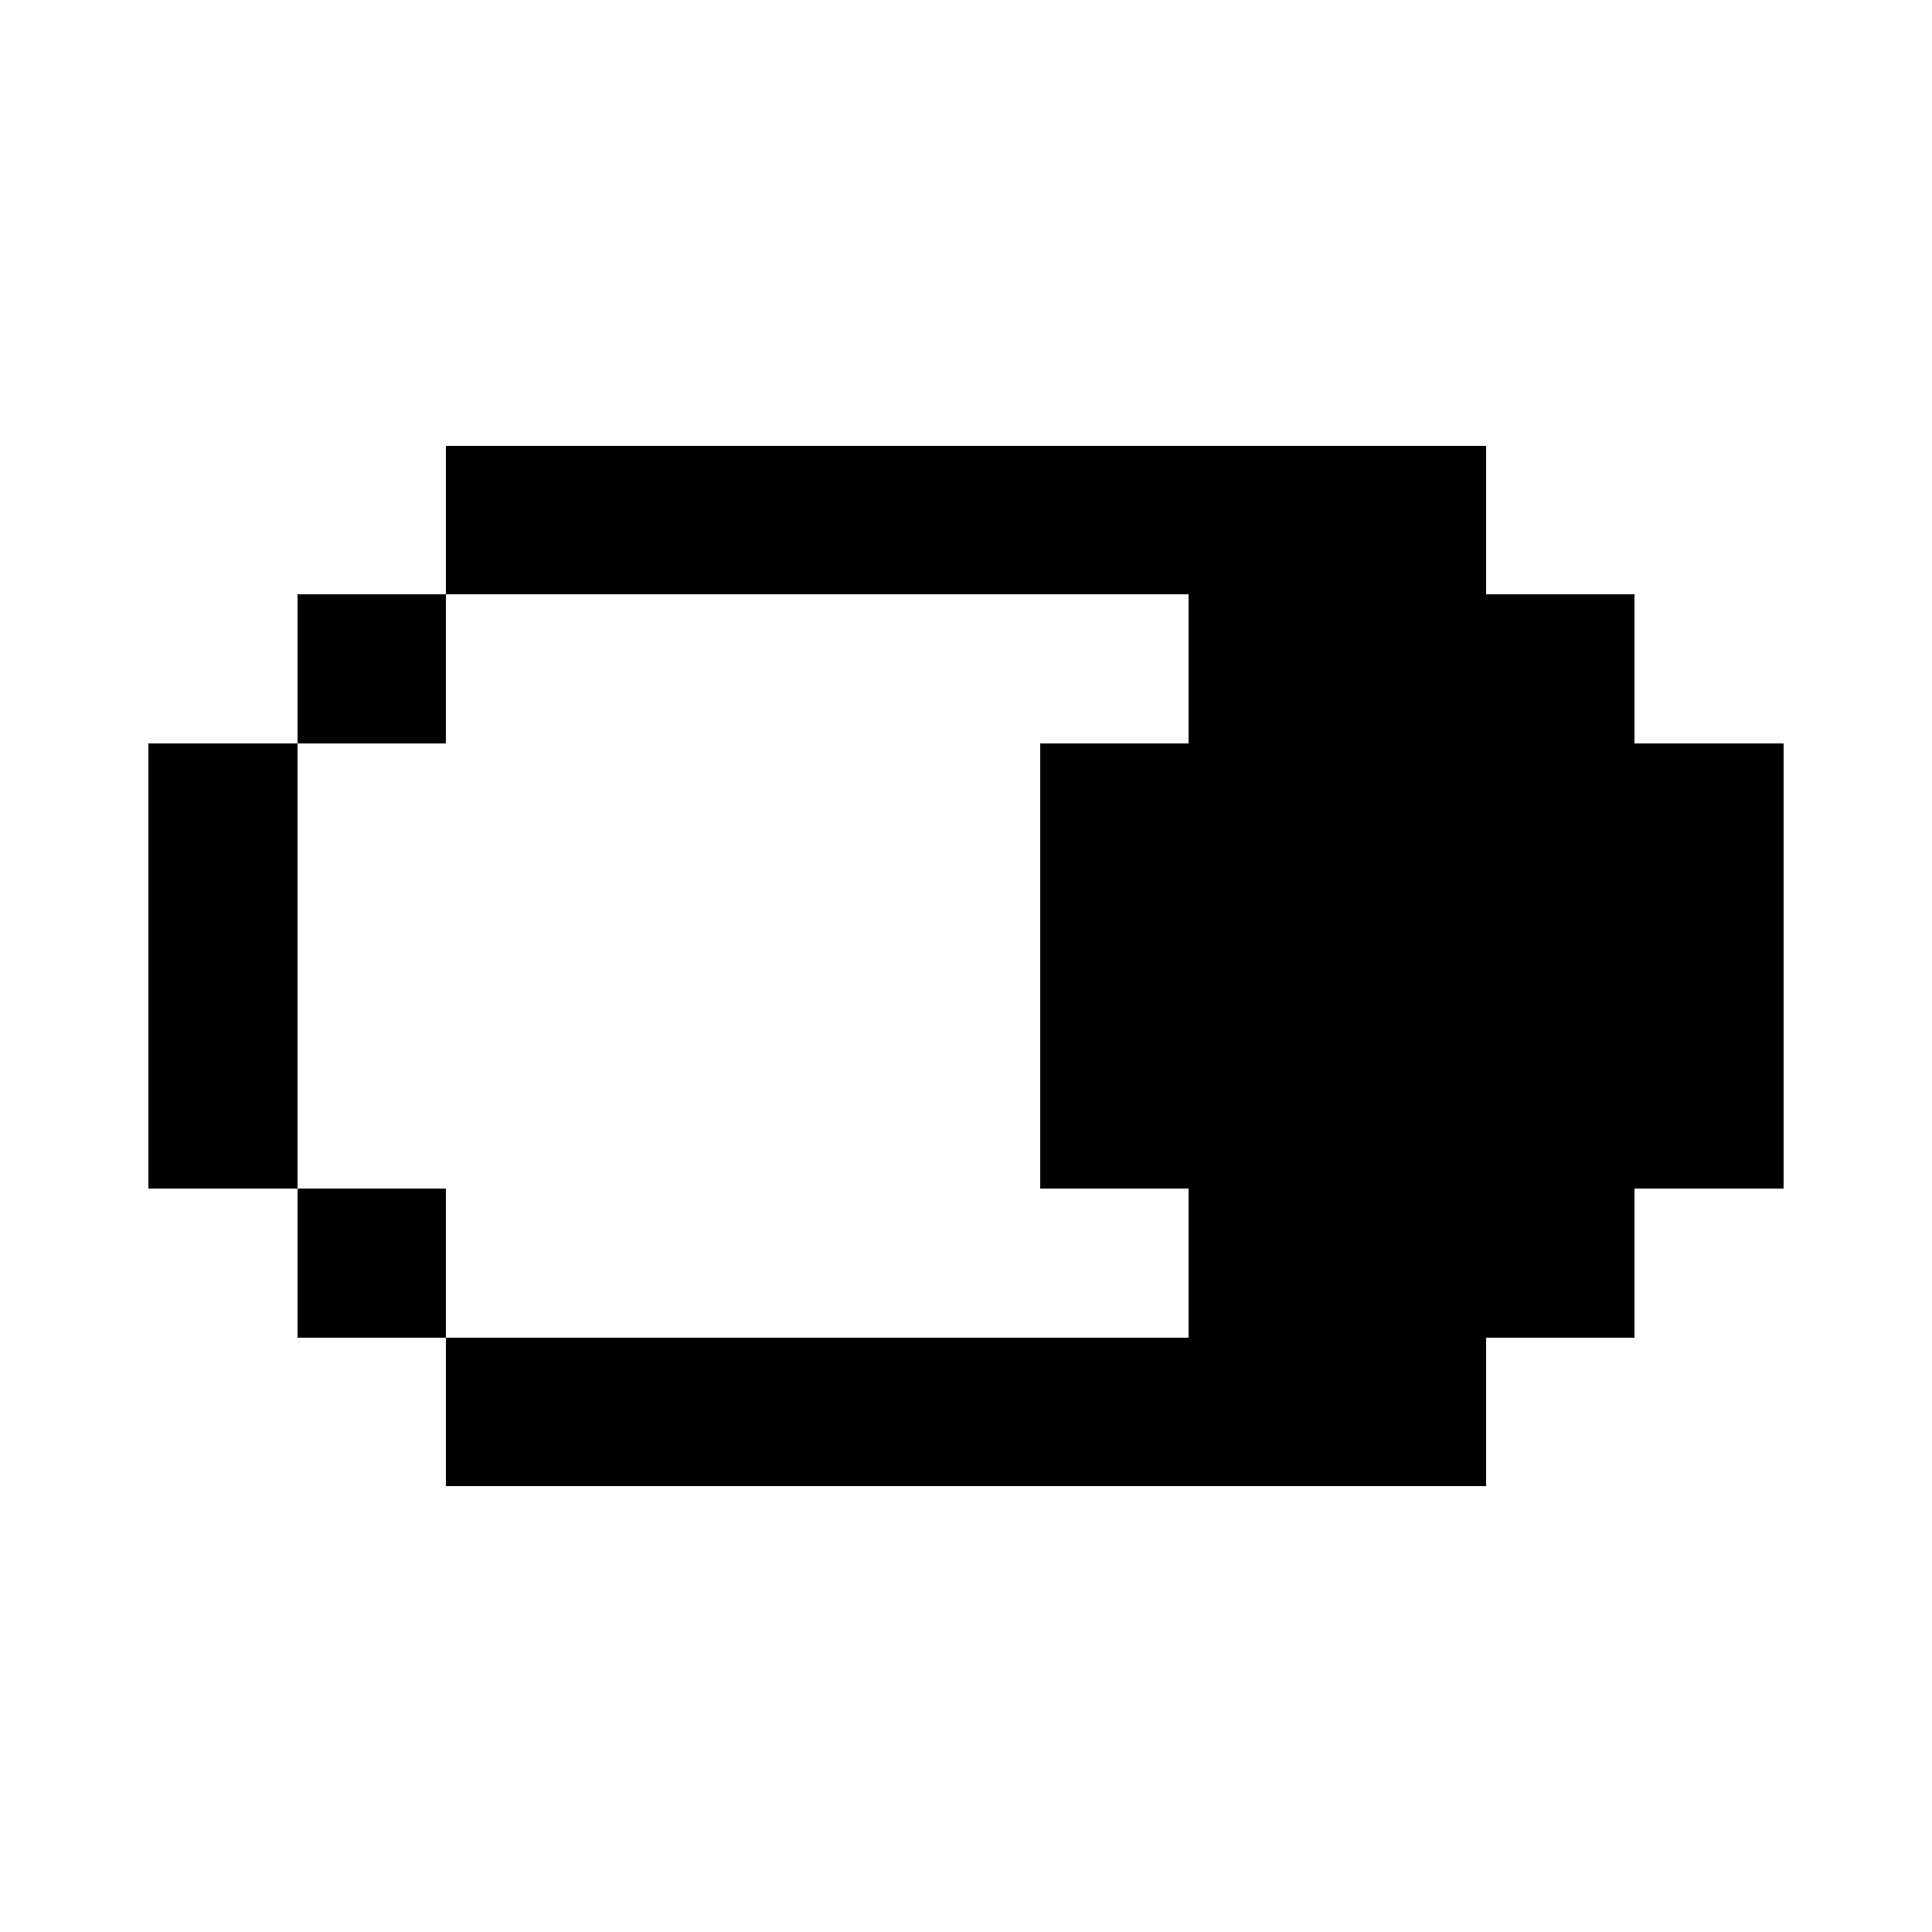
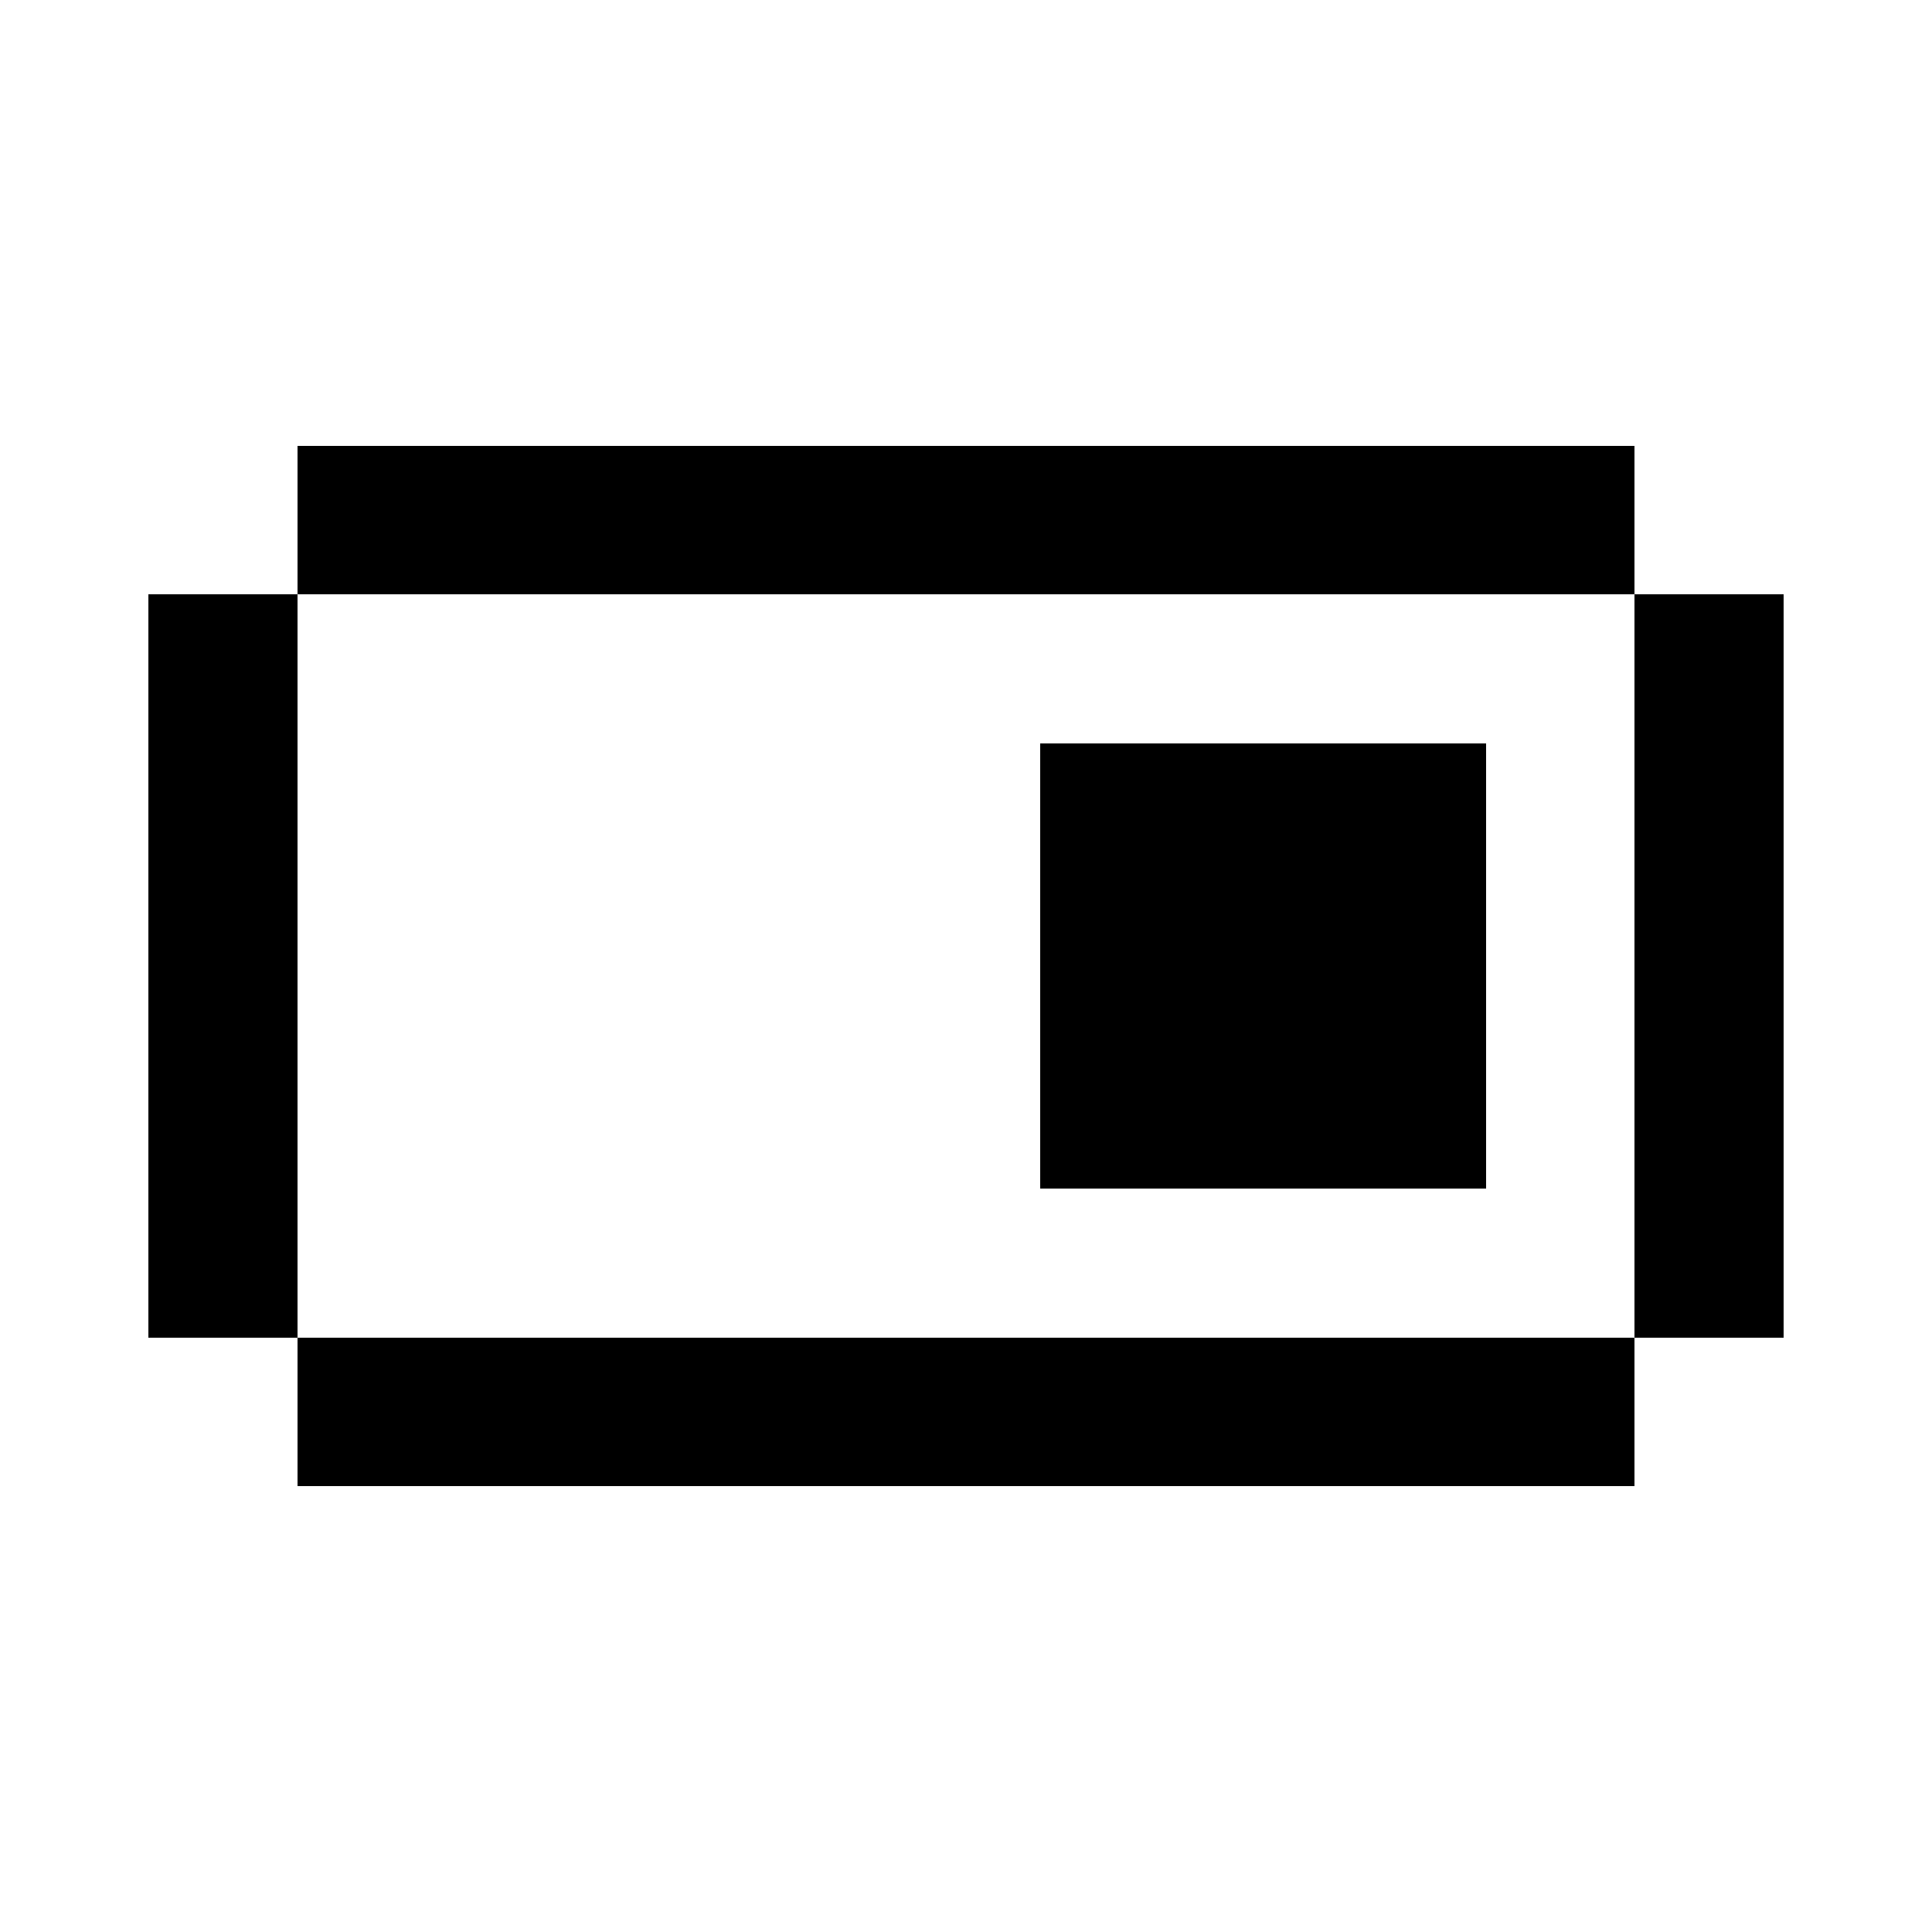
<svg xmlns="http://www.w3.org/2000/svg" width="13" height="13" viewBox="0 0 13 13" fill="currentColor" shape-rendering="crispEdges">
-   <path d="M3 3h7v1h-7zM2 4h1v1h-1zM8 4h3v1h-3zM1 5h1v1h-1zM7 5h5v1h-5zM1 6h1v1h-1zM7 6h5v1h-5zM1 7h1v1h-1zM7 7h5v1h-5zM2 8h1v1h-1zM8 8h3v1h-3zM3 9h7v1h-7z" />
+   <path d="M2 3h9v1h-9zM1 4h1v1h-1zM11 4h1v1h-1zM1 5h1v1h-1zM11 5h1v1h-1zM1 6h1v1h-1zM11 6h1v1h-1zM1 7h1v1h-1zM11 7h1v1h-1zM1 8h1v1h-1zM11 8h1v1h-1zM2 9h9v1h-9z" />
+   <path data-part="a" d="M7 5h3v1h-3zM7 6h3v1h-3zM7 7h3v1h-3z" />
</svg>
